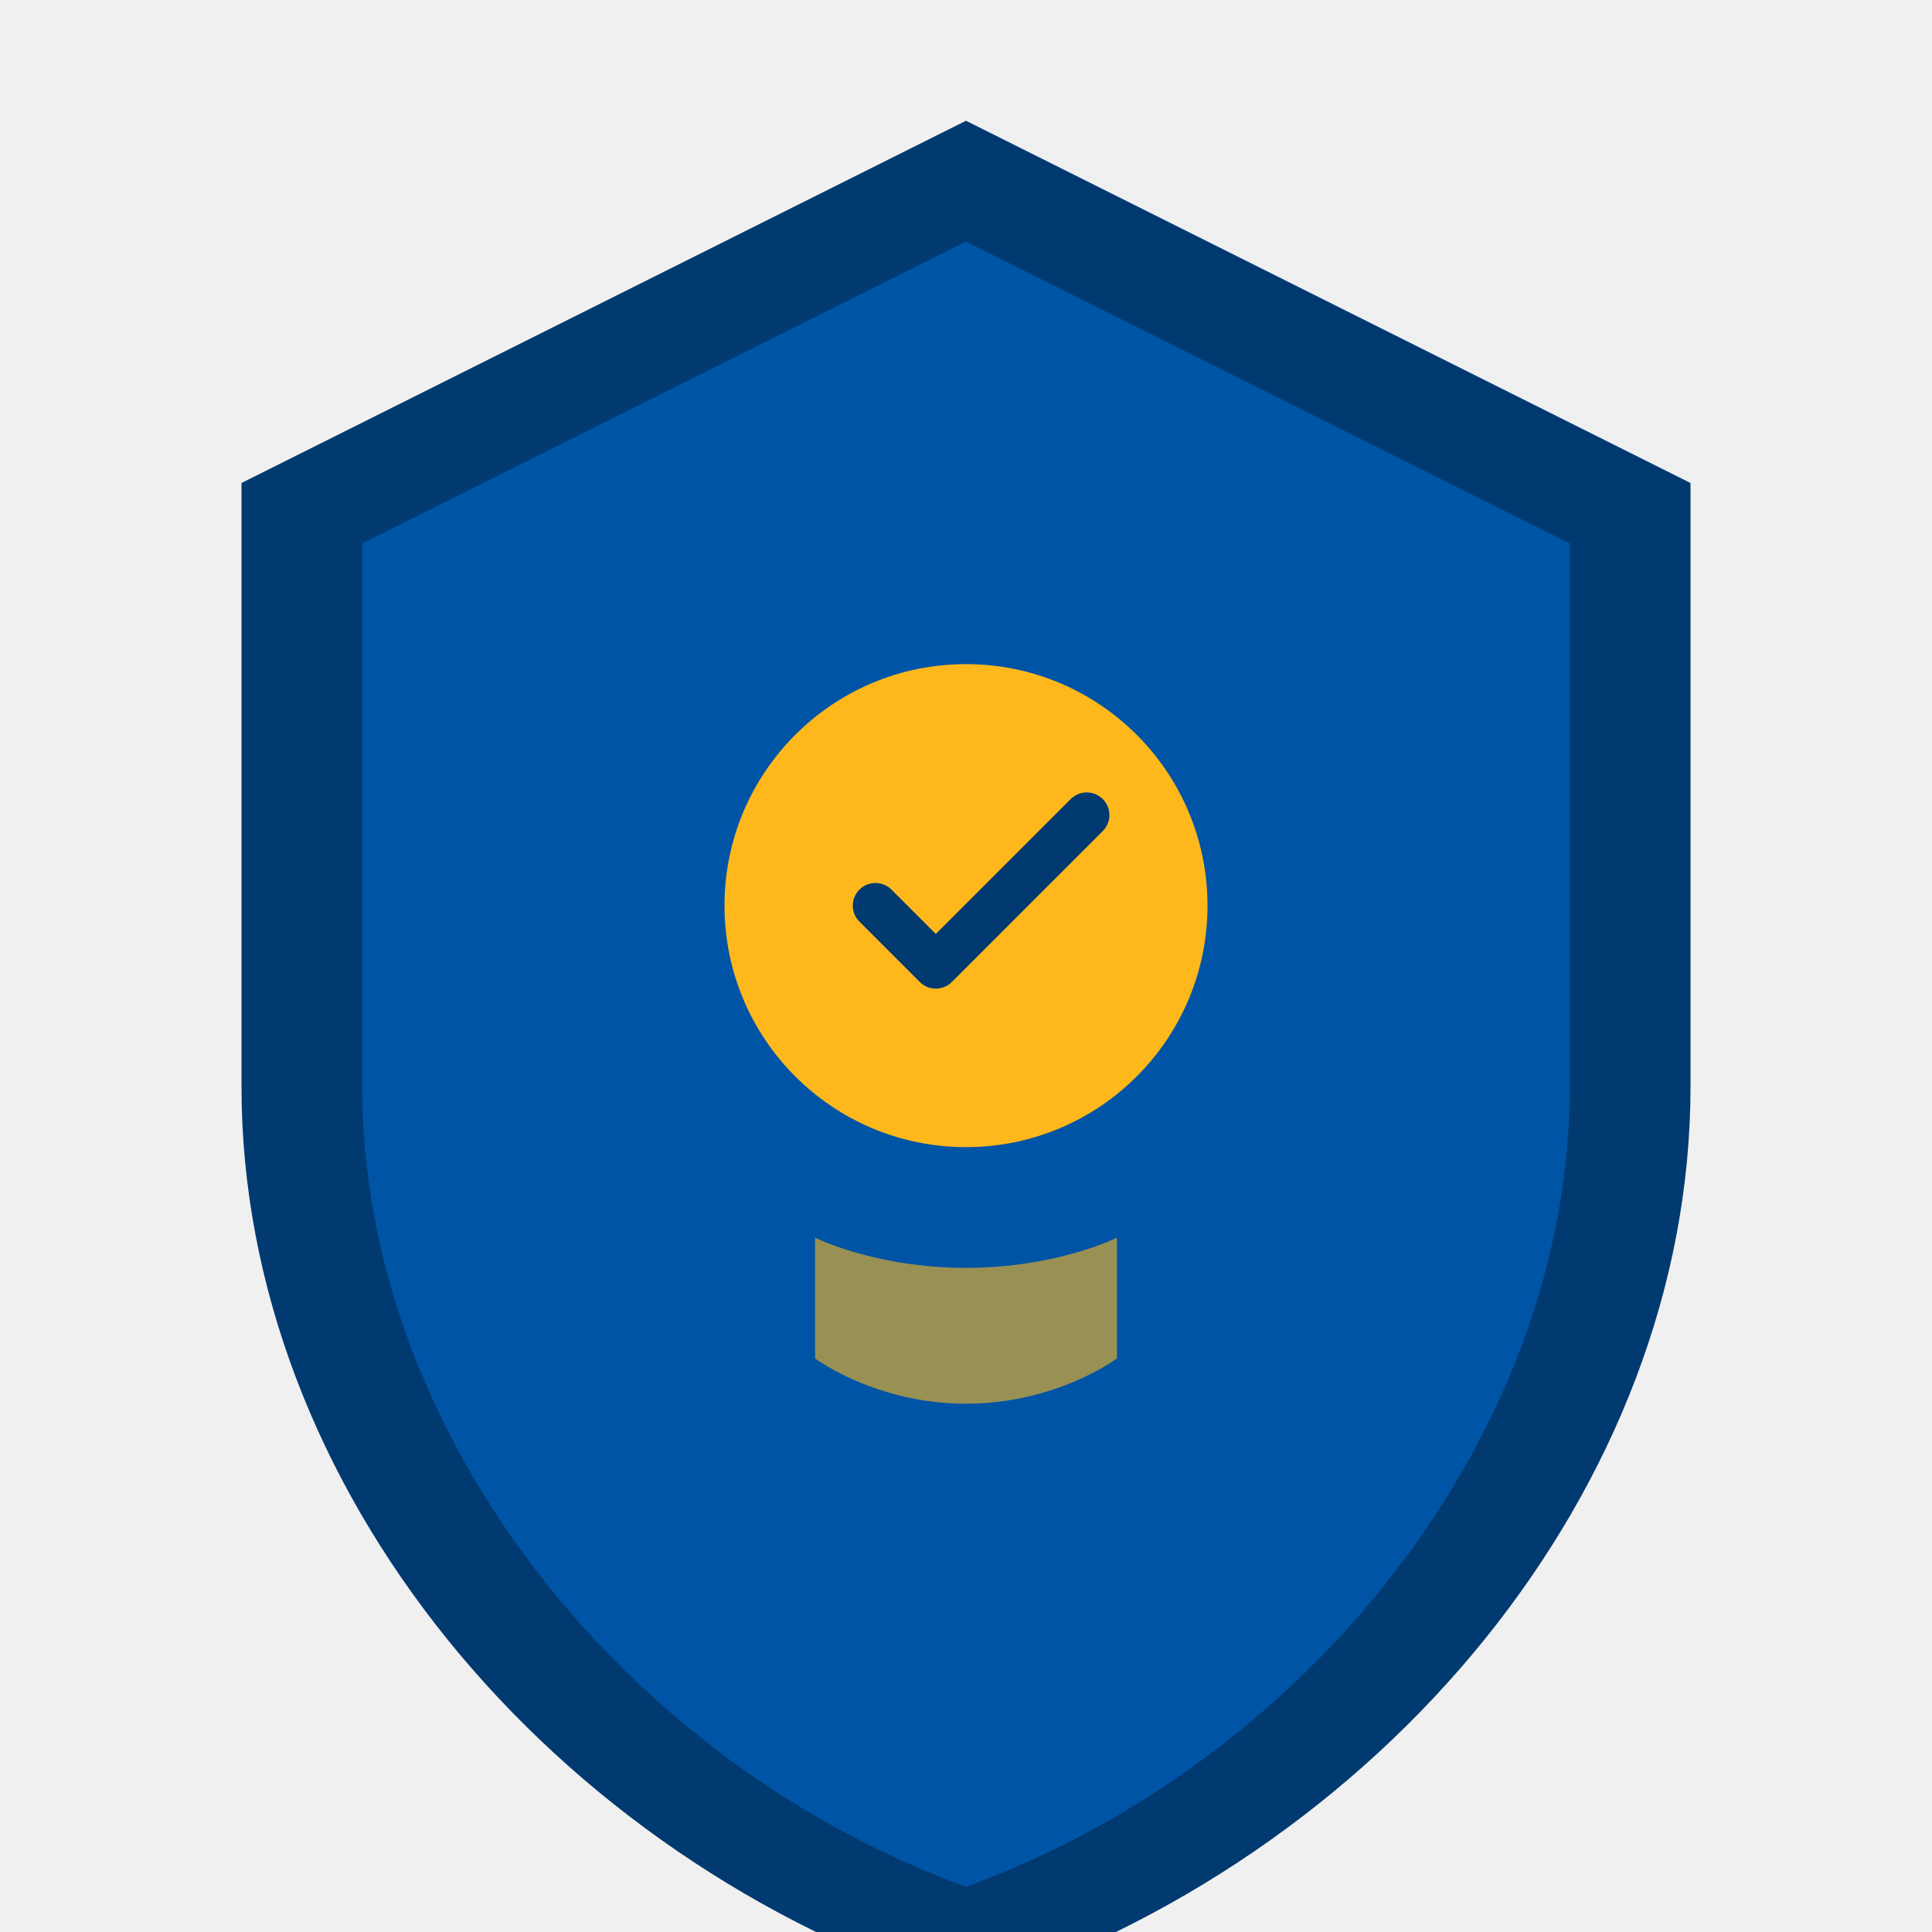
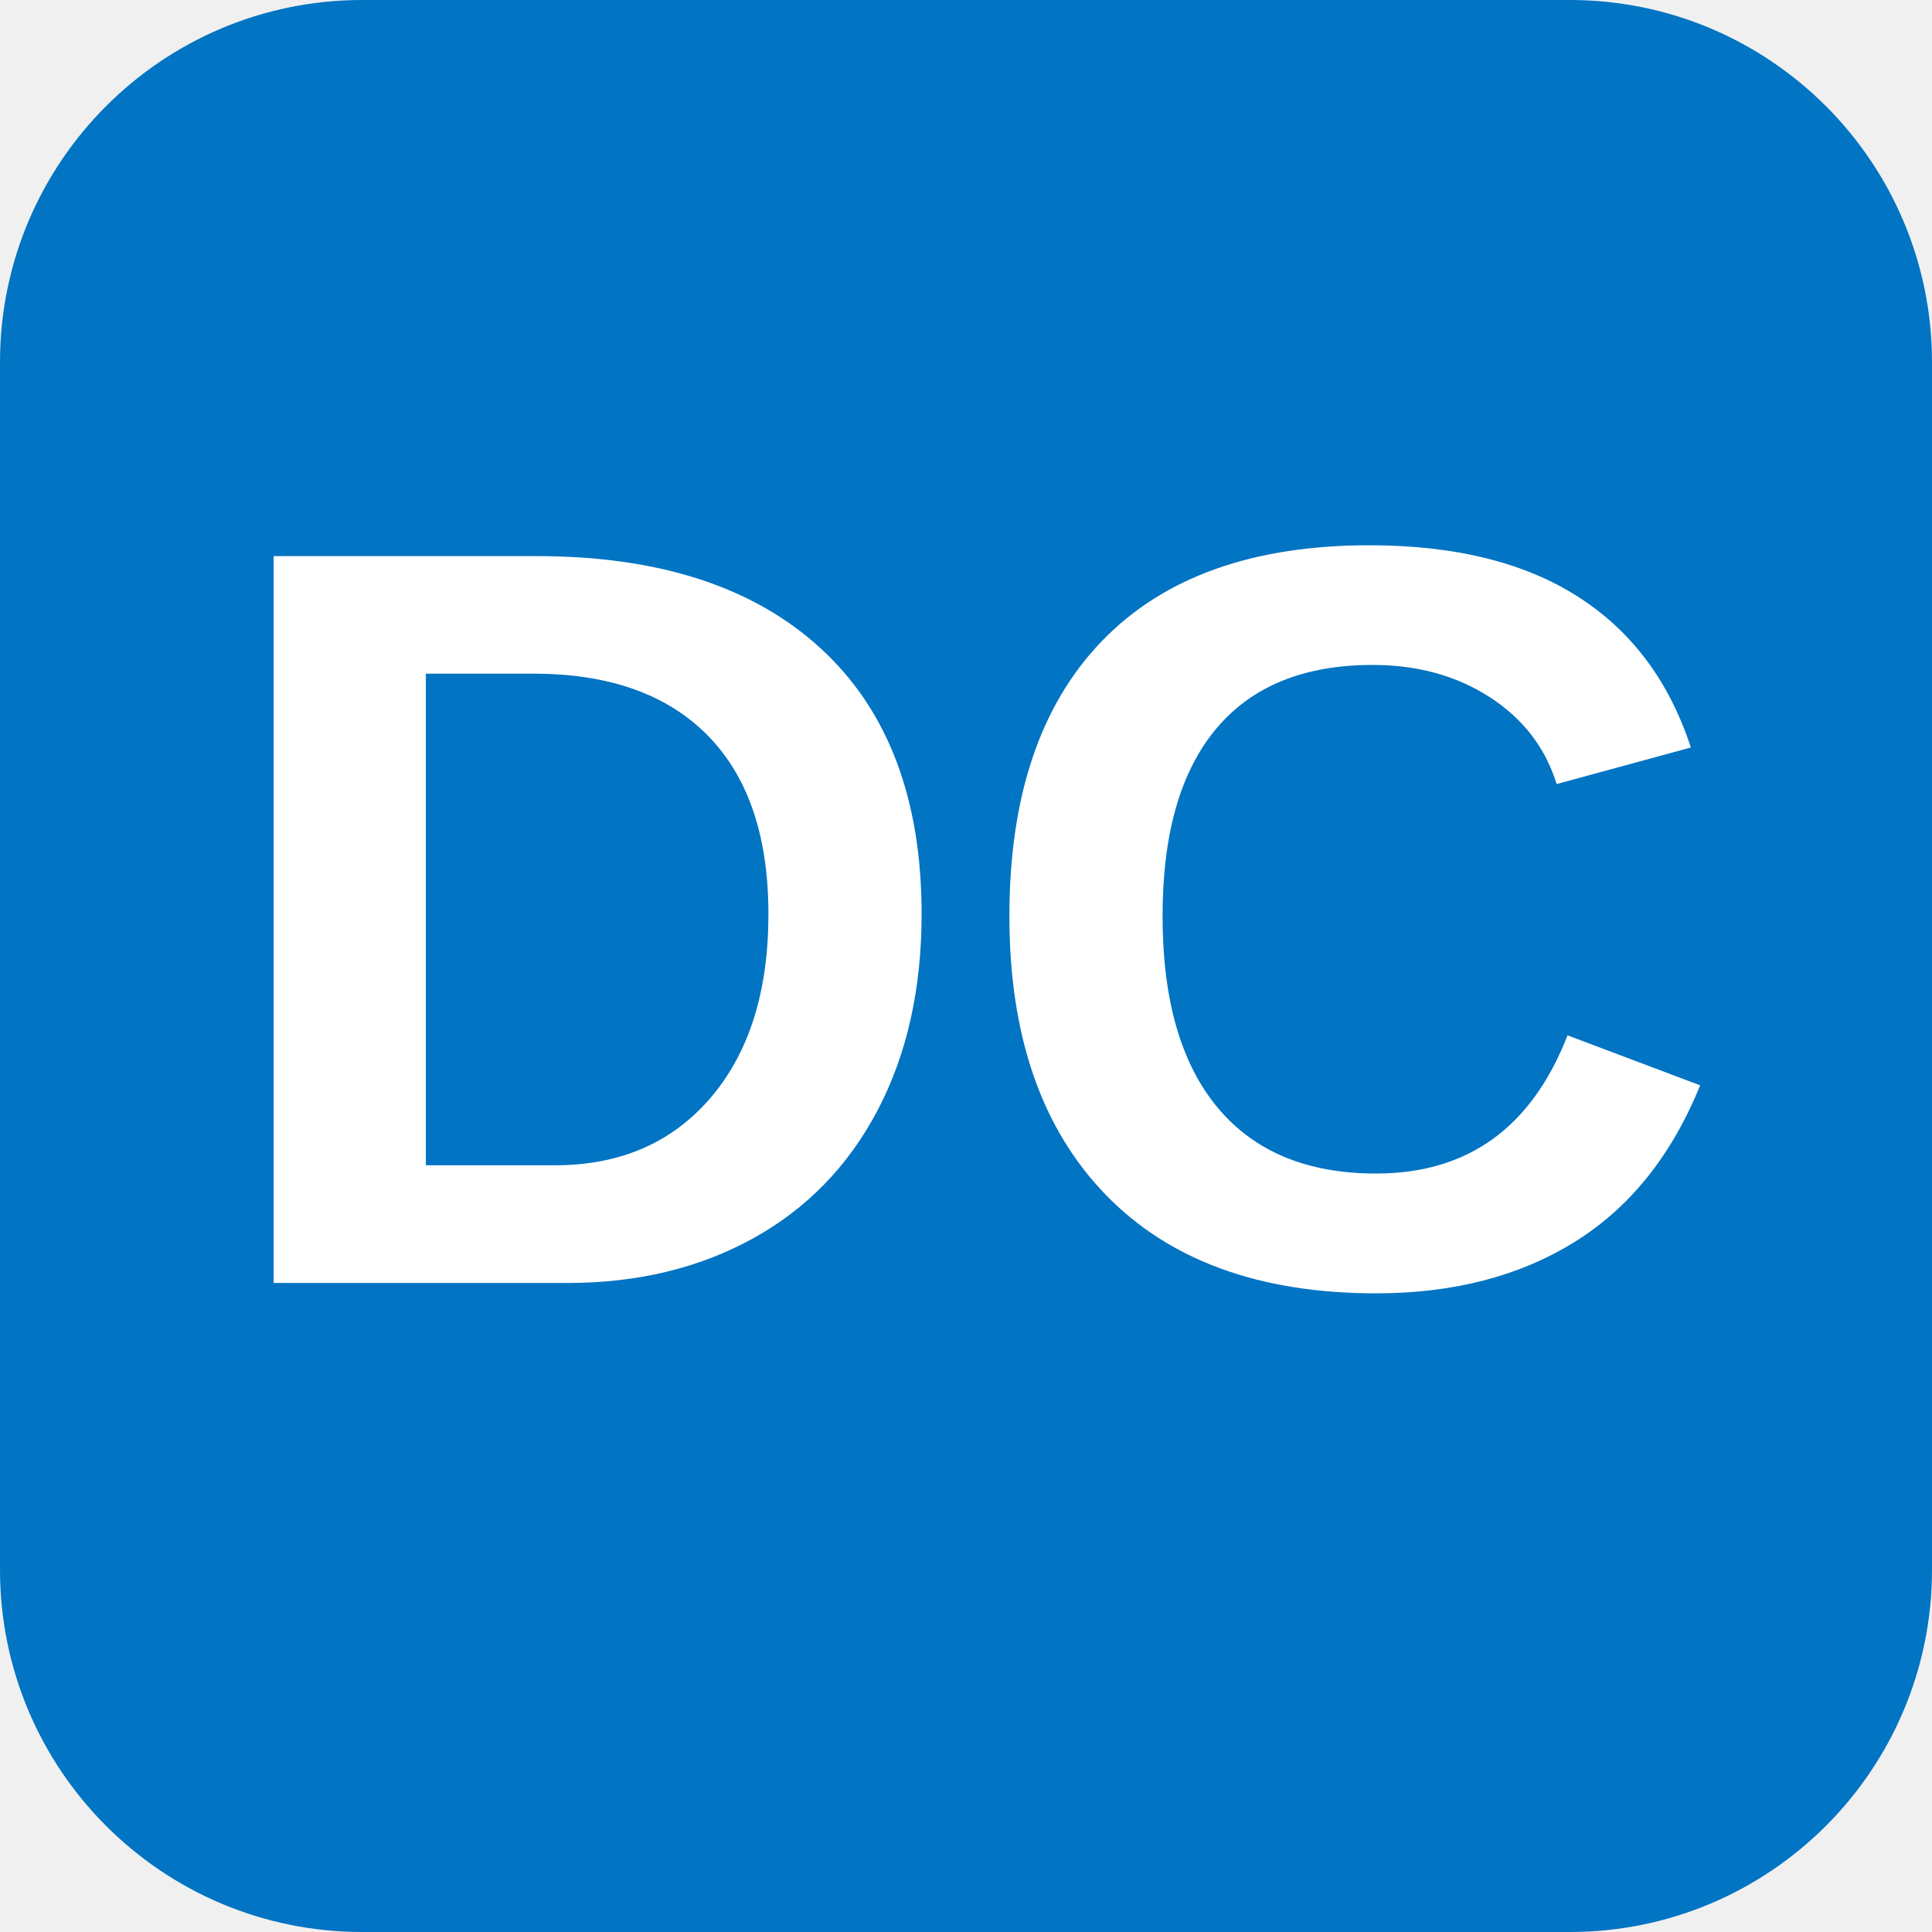
- <svg xmlns="http://www.w3.org/2000/svg" viewBox="0 0 256 256" fill="none">
-   <path d="M128 16L32 64v80c0 53.02 40.84 102.36 96 120 55.16-17.64 96-66.98 96-120V64L128 16z" fill="#003A70" />
-   <path d="M128 32L48 72v72c0 46.4 35.2 89.76 80 106 44.8-16.24 80-59.6 80-106V72L128 32z" fill="#0054A6" />
-   <circle cx="128" cy="120" r="32" fill="#FFB81C" />
-   <path d="M116 120l8 8 20-20" stroke="#003A70" stroke-width="6" stroke-linecap="round" stroke-linejoin="round" fill="none" />
-   <path d="M128 168c-12 0-20-4-20-4v16s8 6 20 6 20-6 20-6v-16s-8 4-20 4z" fill="#FFB81C" opacity="0.6" />
+ <svg xmlns="http://www.w3.org/2000/svg" viewBox="0 0 256 256">
+   <rect width="256" height="256" rx="48" fill="#0174C3" />
+   <text x="128" y="170" text-anchor="middle" font-family="Arial,Helvetica,sans-serif" font-weight="700" font-size="140" fill="#FFFFFF">DC</text>
</svg>
